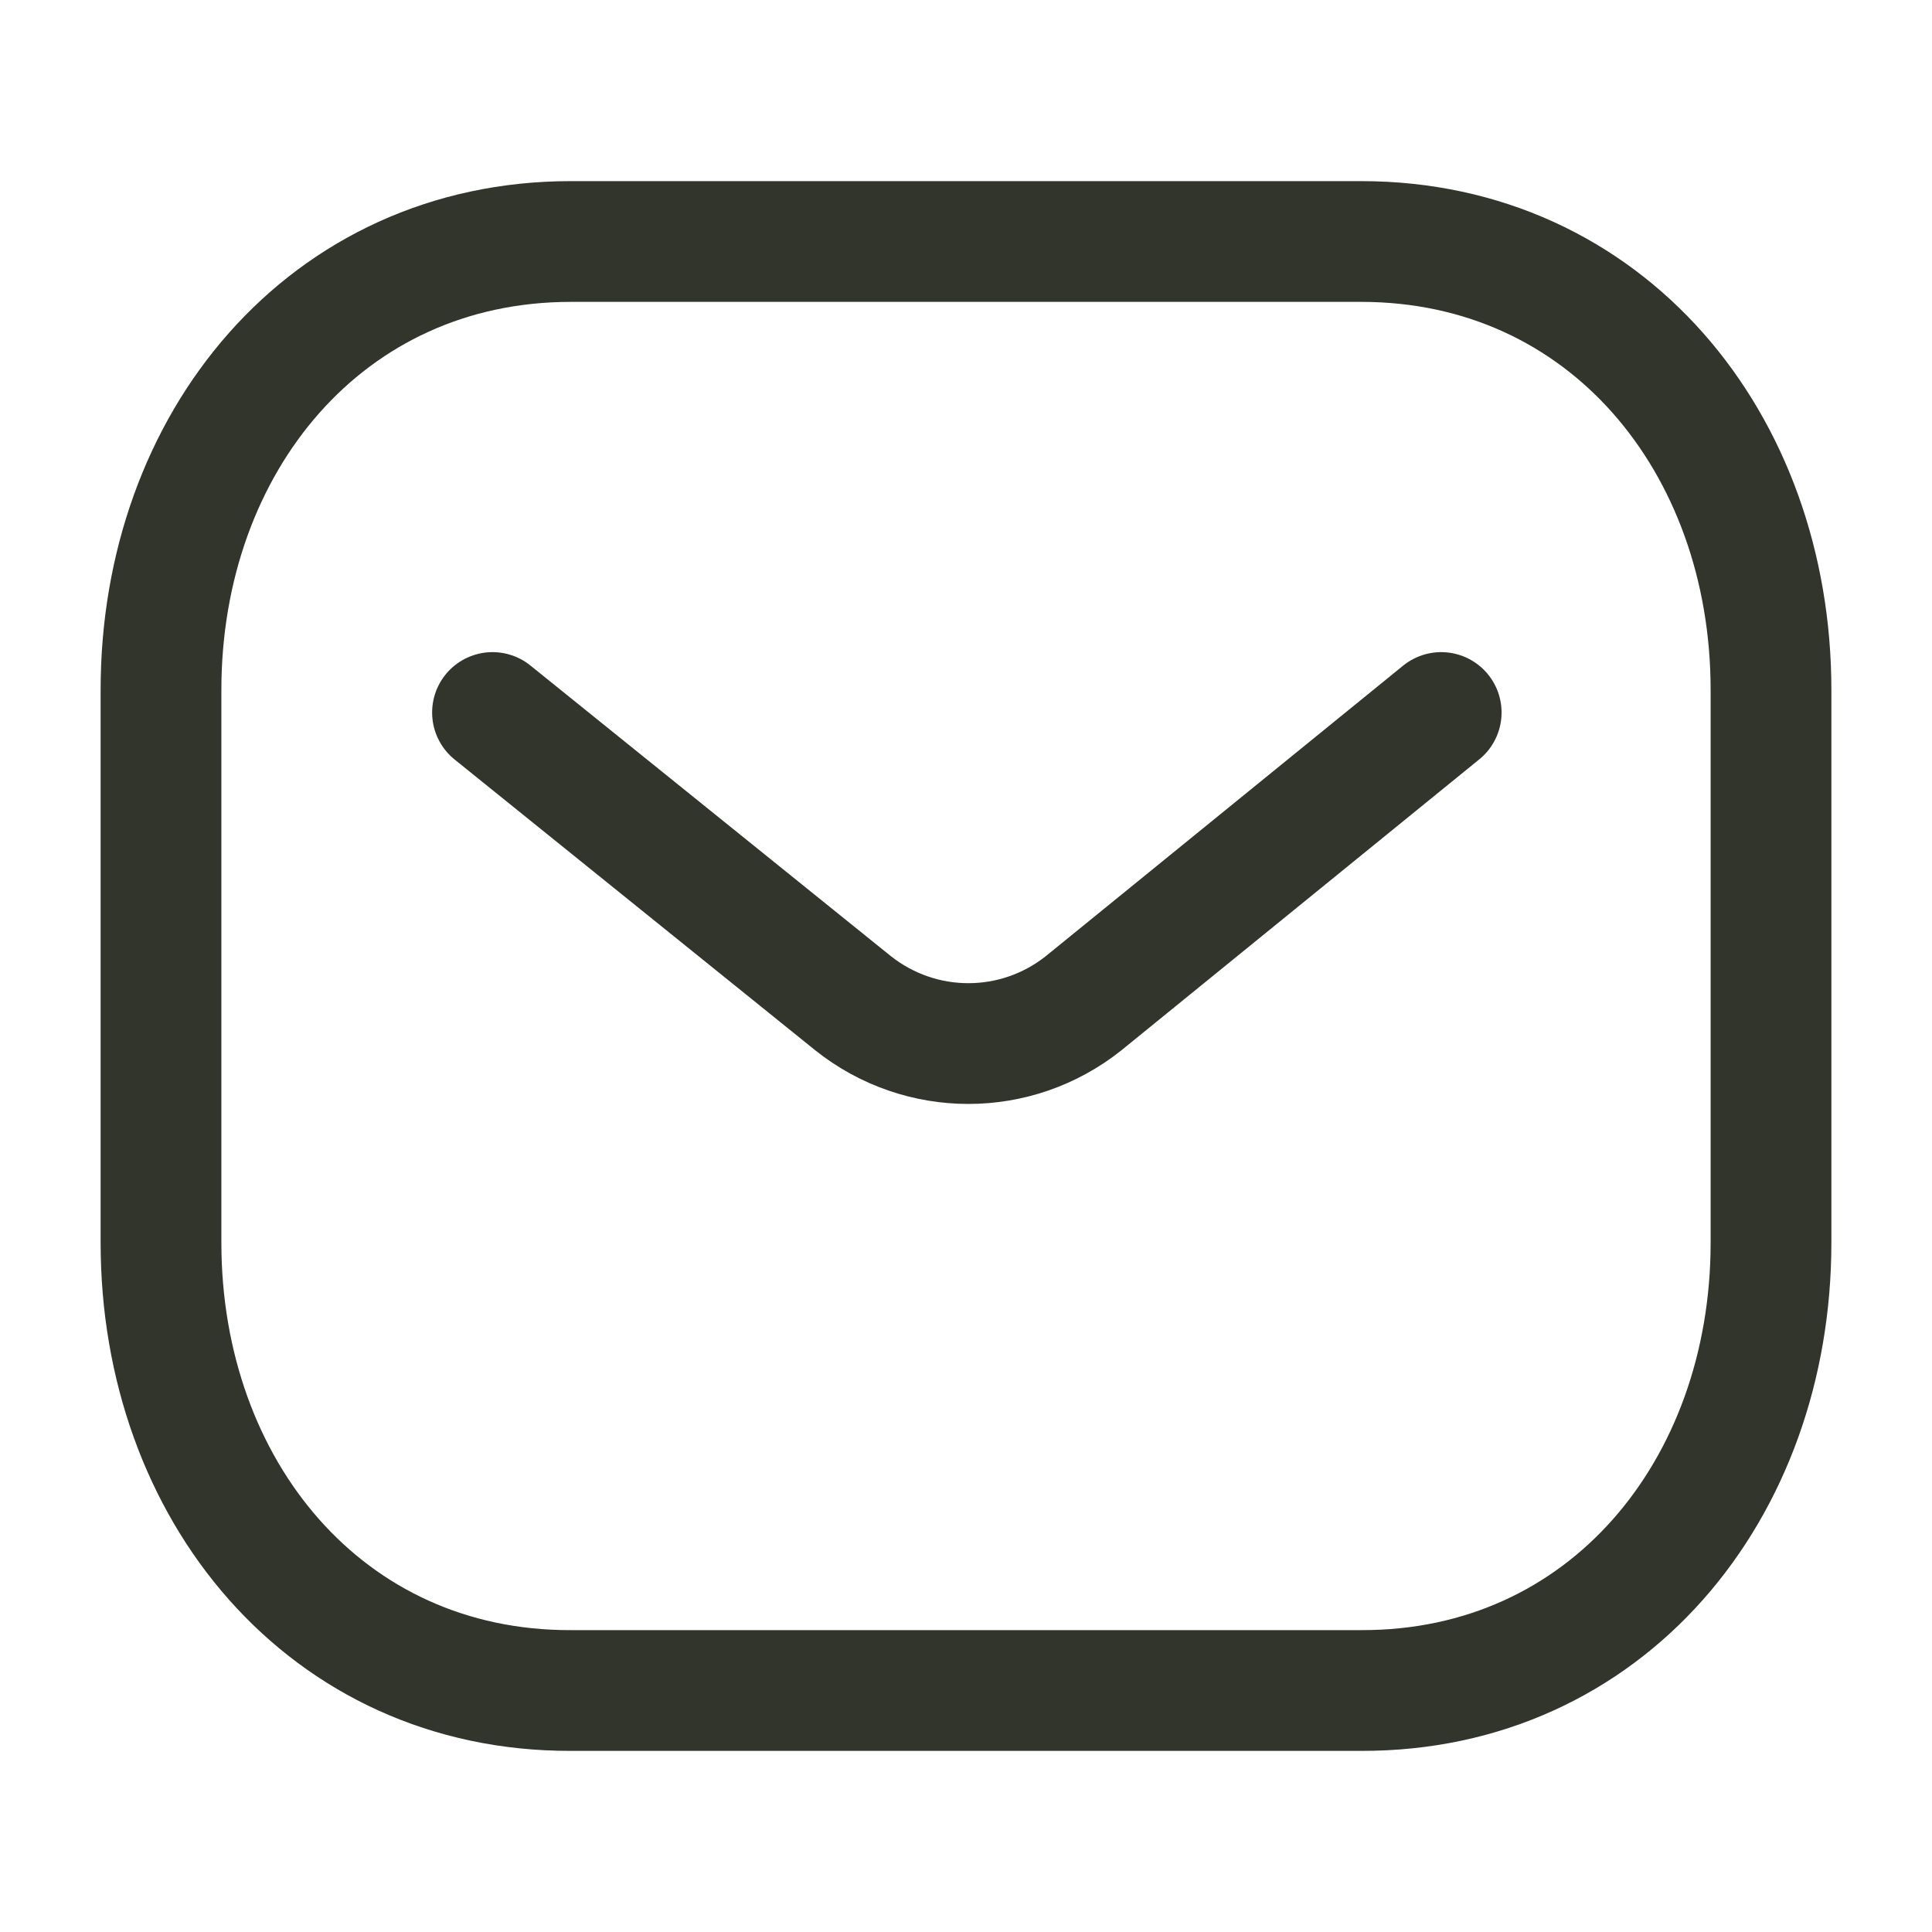
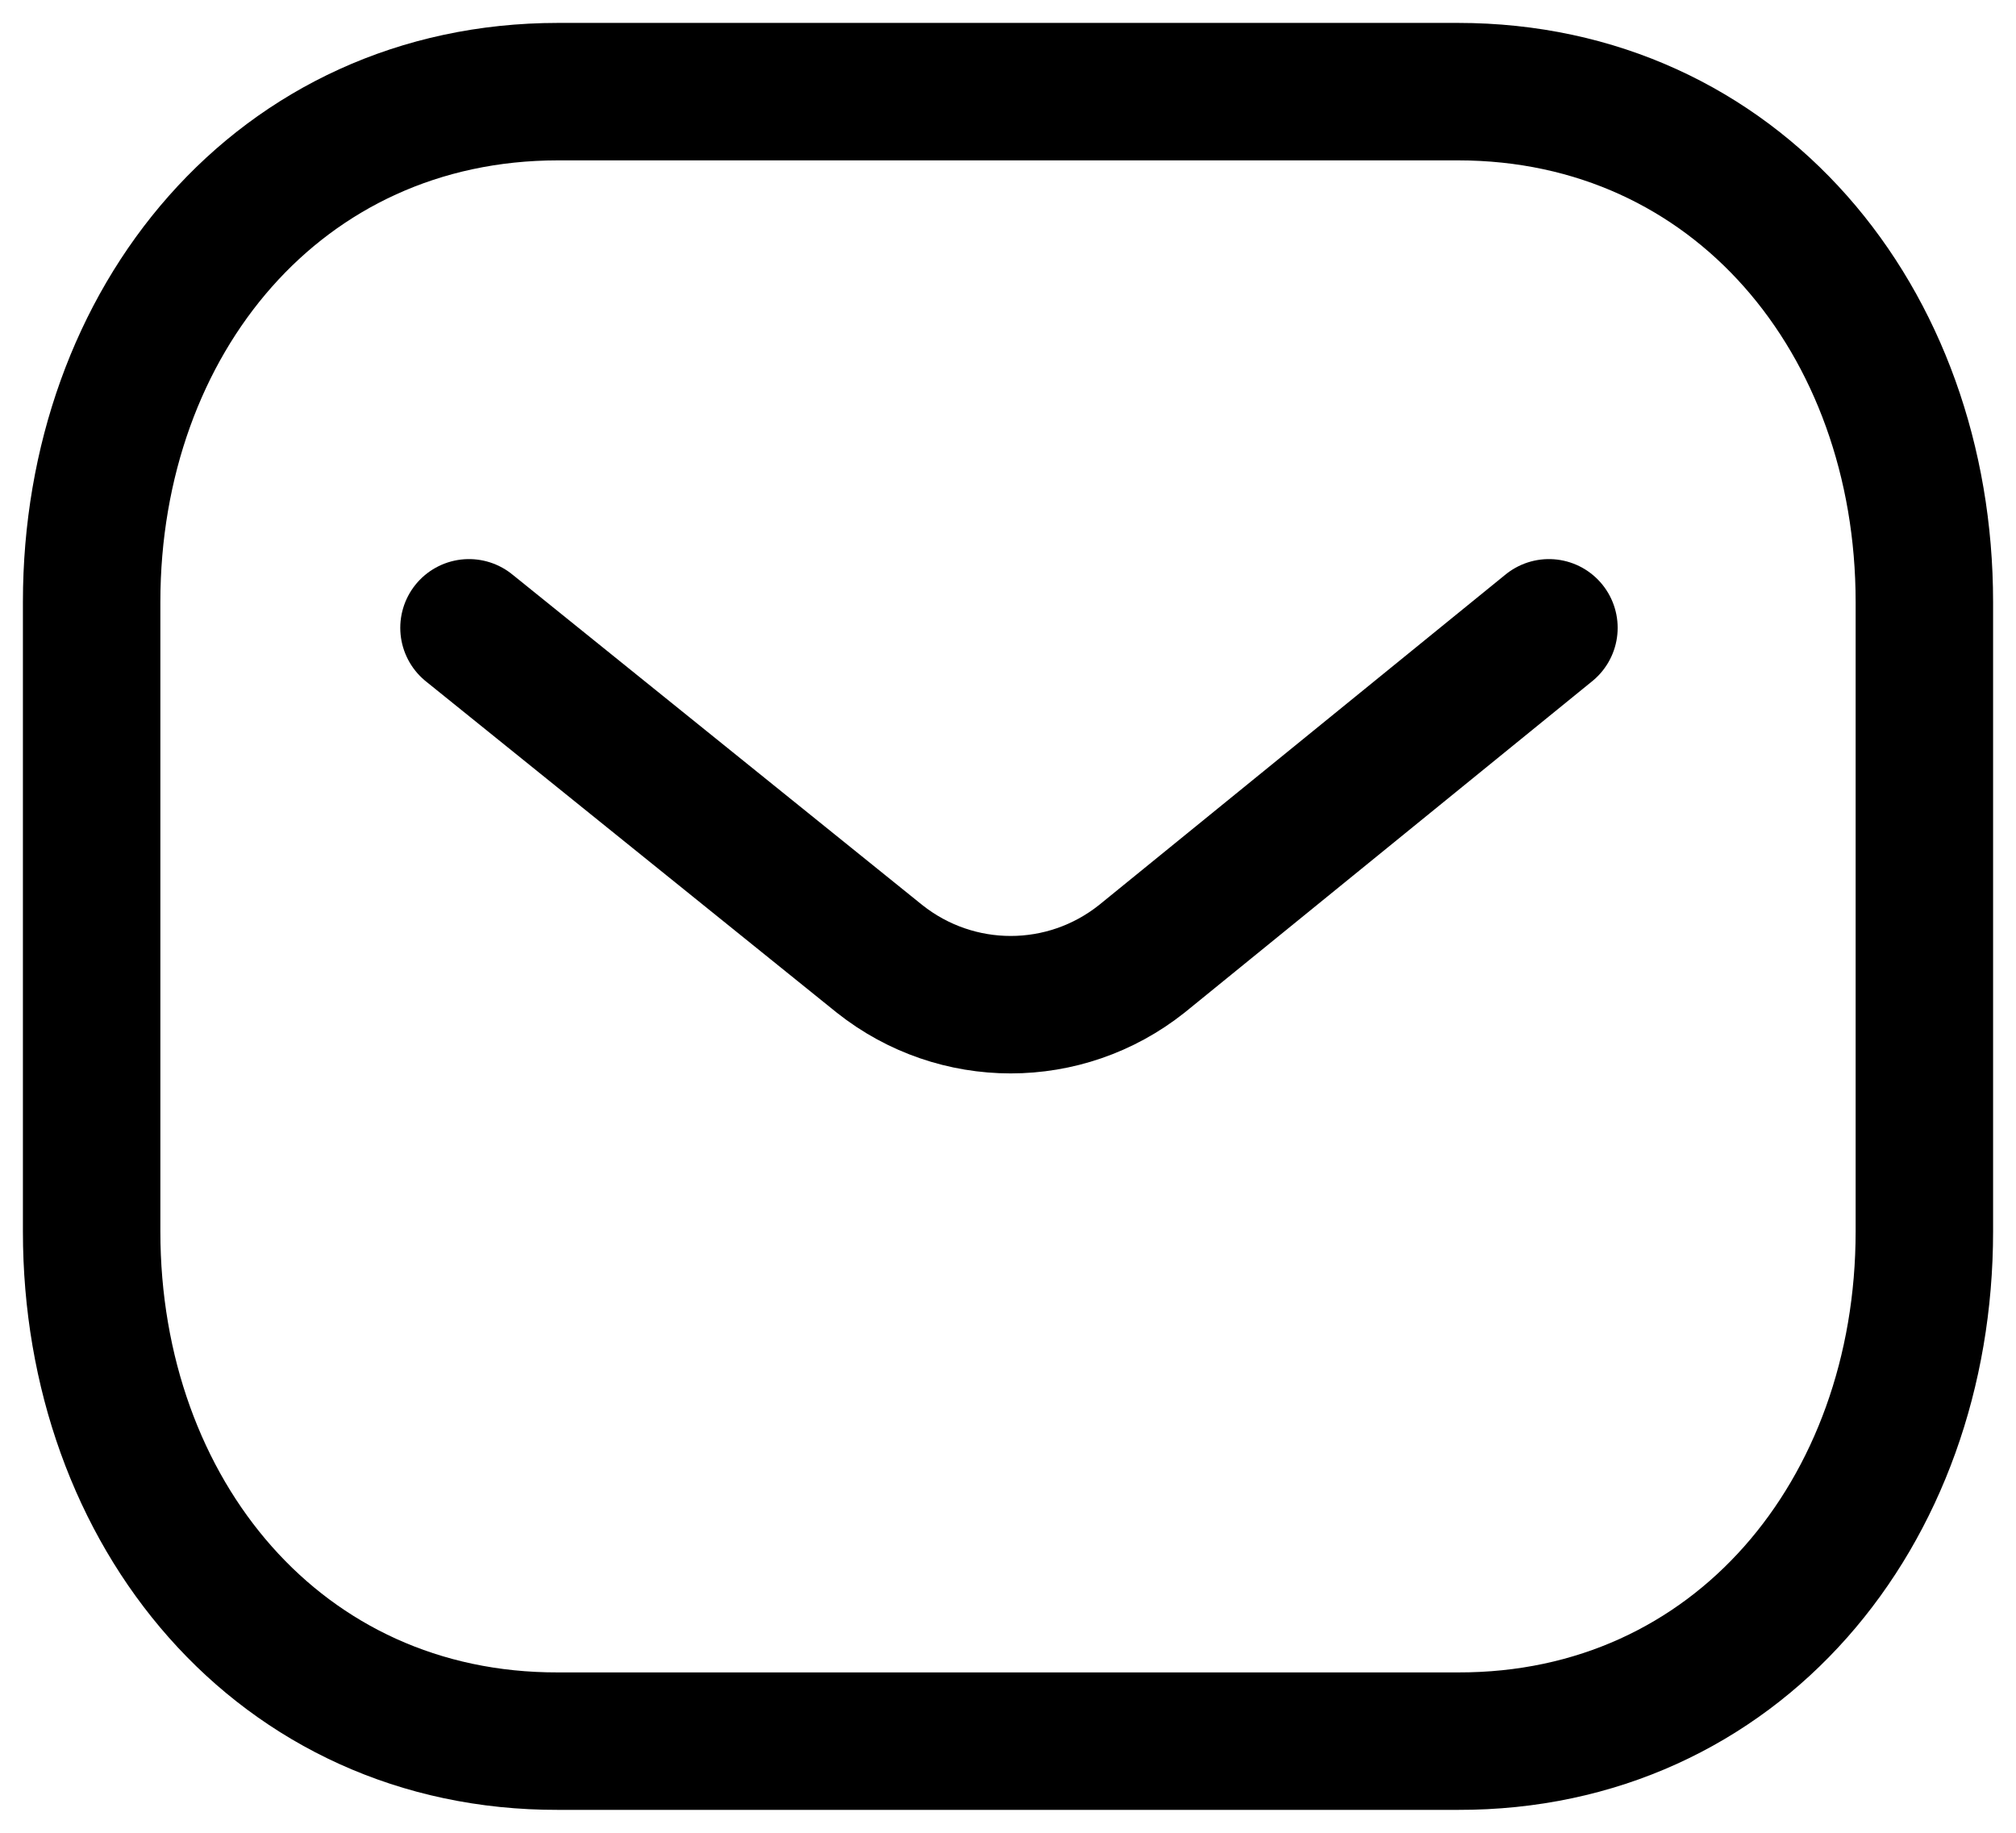
- <svg xmlns="http://www.w3.org/2000/svg" width="24" height="24" viewBox="0 0 24 24" fill="none">
-   <g id="Iconly/Light/Message">
-     <g id="Message">
-       <path id="Stroke 1" d="M17.903 8.851L13.459 12.464C12.62 13.13 11.439 13.13 10.599 12.464L6.118 8.851" stroke="#31352B" stroke-width="1.5" stroke-linecap="round" stroke-linejoin="round" />
-       <path id="Stroke 3" fill-rule="evenodd" clip-rule="evenodd" d="M16.909 21C19.95 21.008 22 18.509 22 15.438V8.57C22 5.499 19.95 3 16.909 3H7.091C4.05 3 2 5.499 2 8.57V15.438C2 18.509 4.05 21.008 7.091 21H16.909Z" stroke="#31352B" stroke-width="1.5" stroke-linecap="round" stroke-linejoin="round" />
-     </g>
-   </g>
+ <svg xmlns="http://www.w3.org/2000/svg" width="22" height="20" viewBox="0 0 22 20" fill="none">
+   <path d="M16.903 6.851L12.459 10.464C11.62 11.13 10.439 11.13 9.599 10.464L5.118 6.851" stroke="currentColor" stroke-width="1.5" stroke-linecap="round" stroke-linejoin="round" />
+   <path fill-rule="evenodd" clip-rule="evenodd" d="M15.909 19C18.95 19.008 21 16.509 21 13.438V6.57C21 3.499 18.95 1 15.909 1H6.091C3.05 1 1 3.499 1 6.57V13.438C1 16.509 3.05 19.008 6.091 19H15.909Z" stroke="currentColor" stroke-width="1.5" stroke-linecap="round" stroke-linejoin="round" />
</svg>
